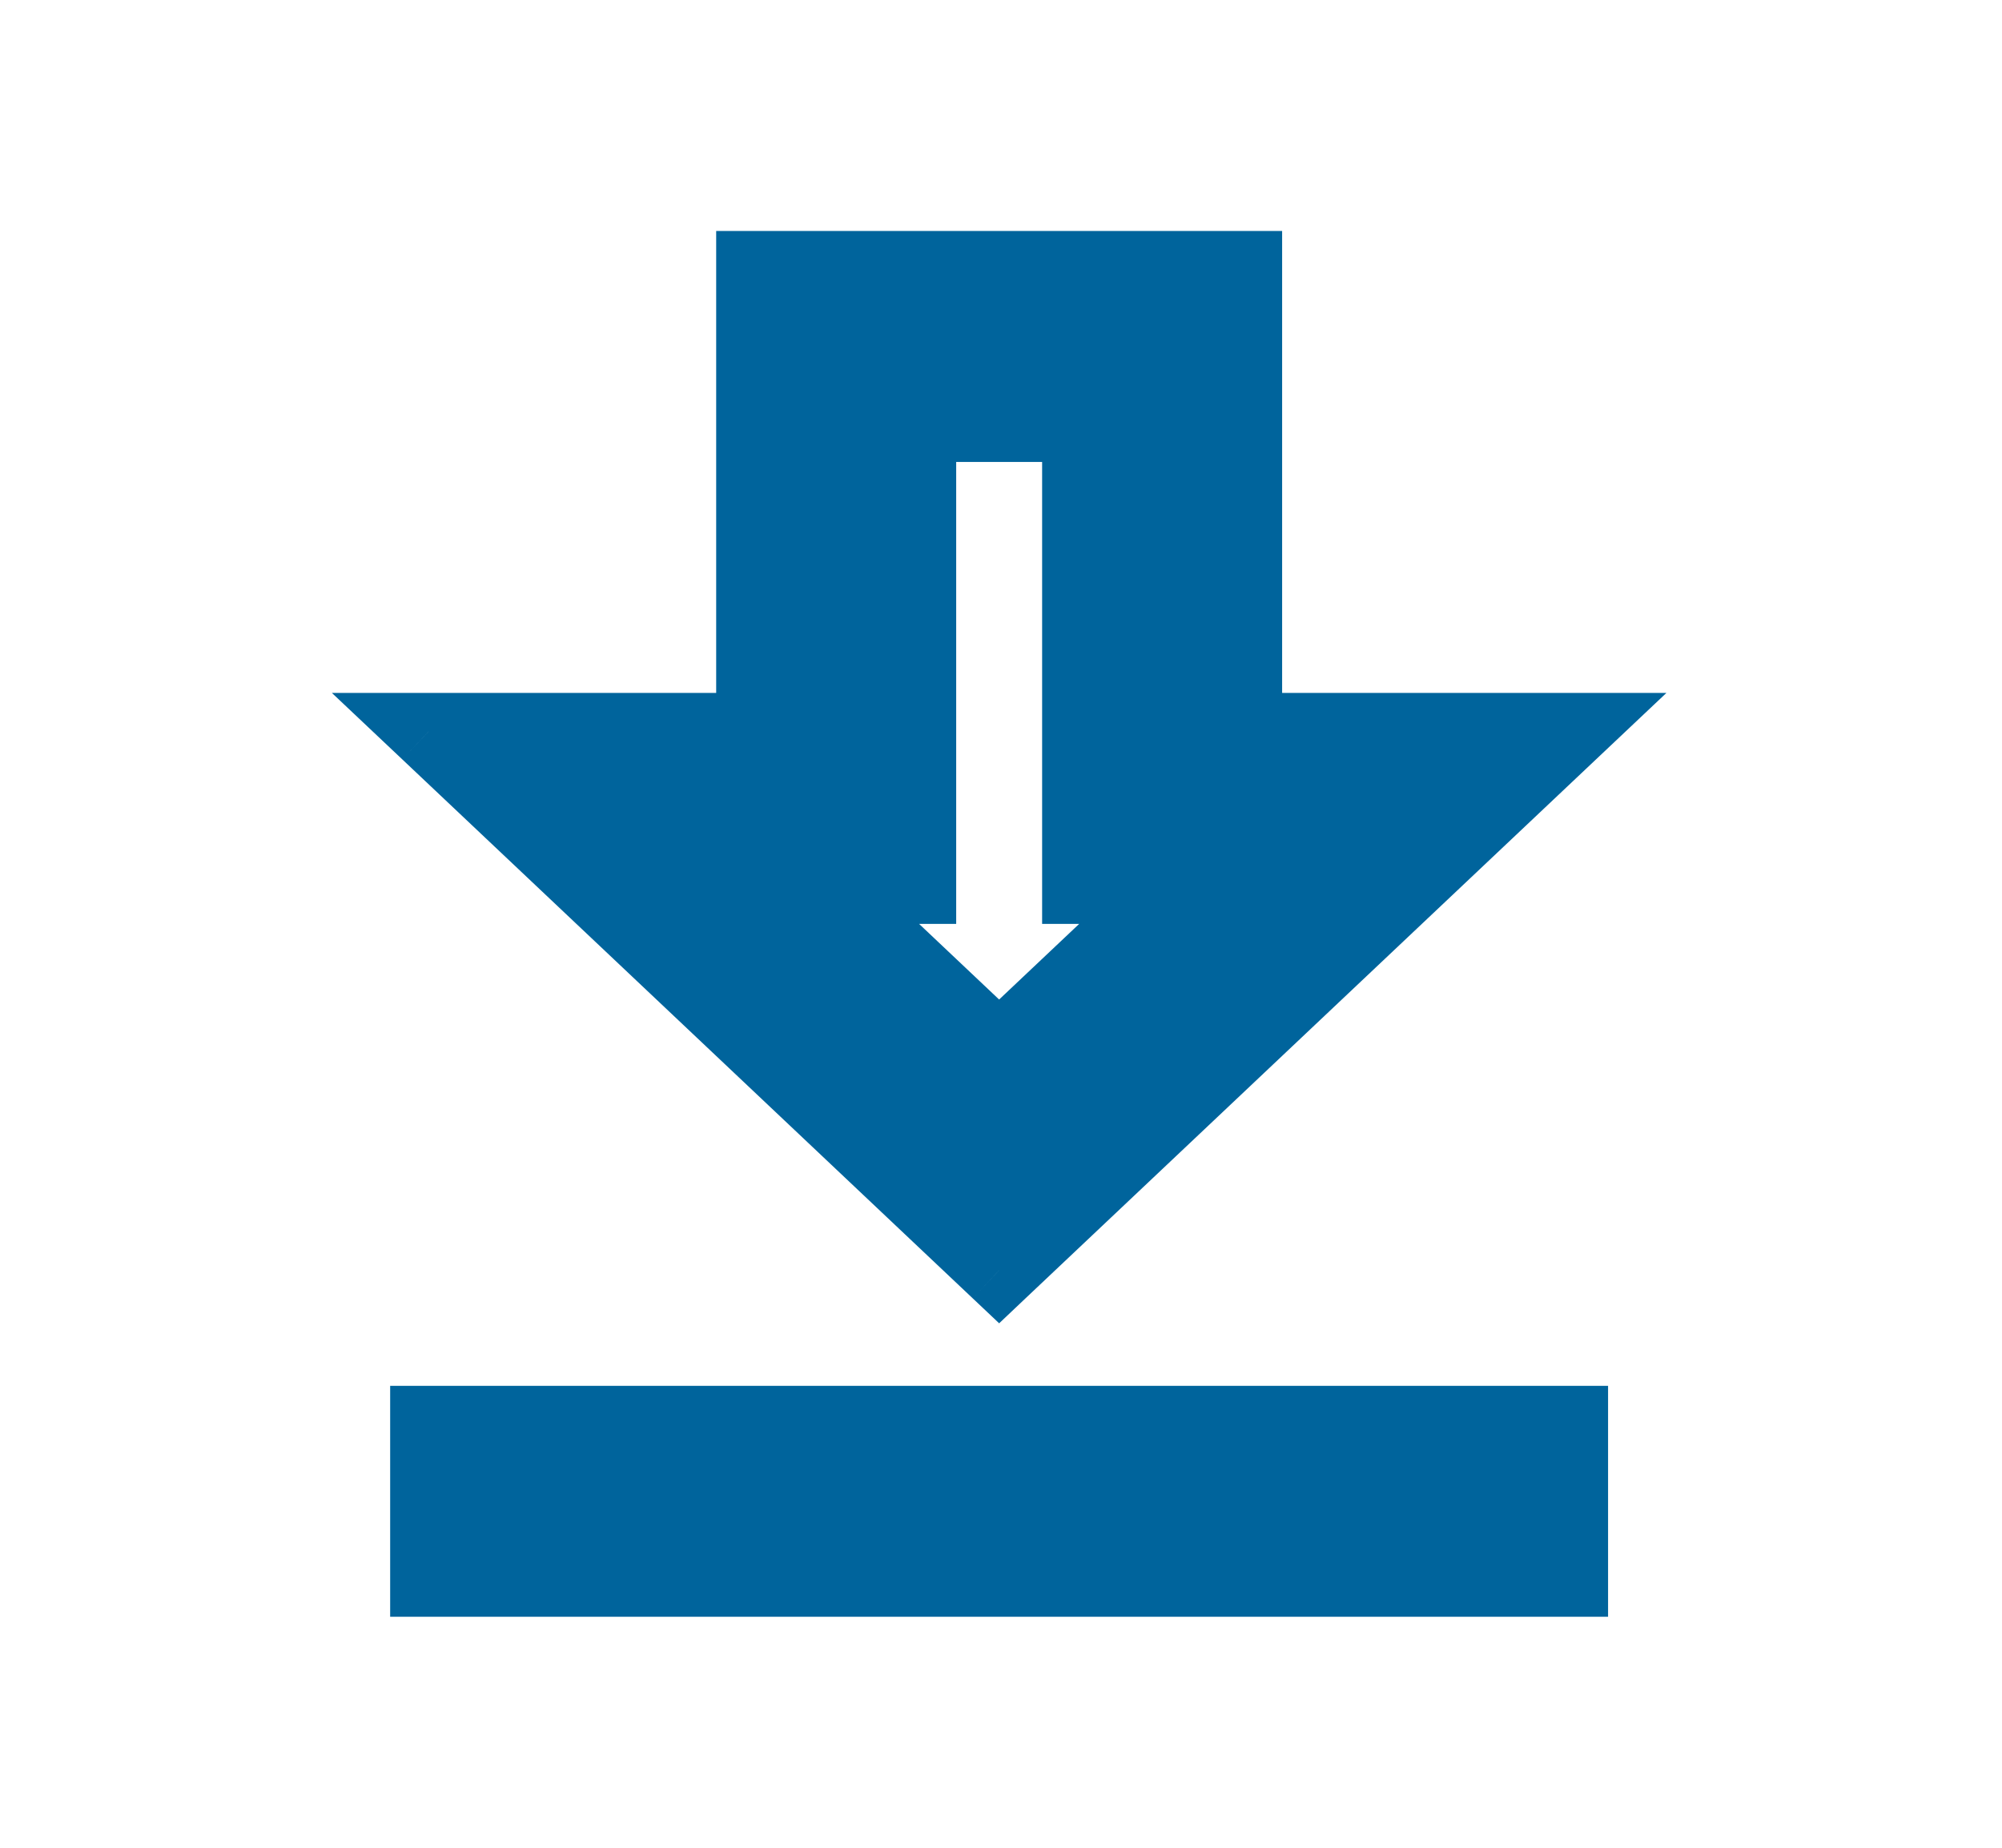
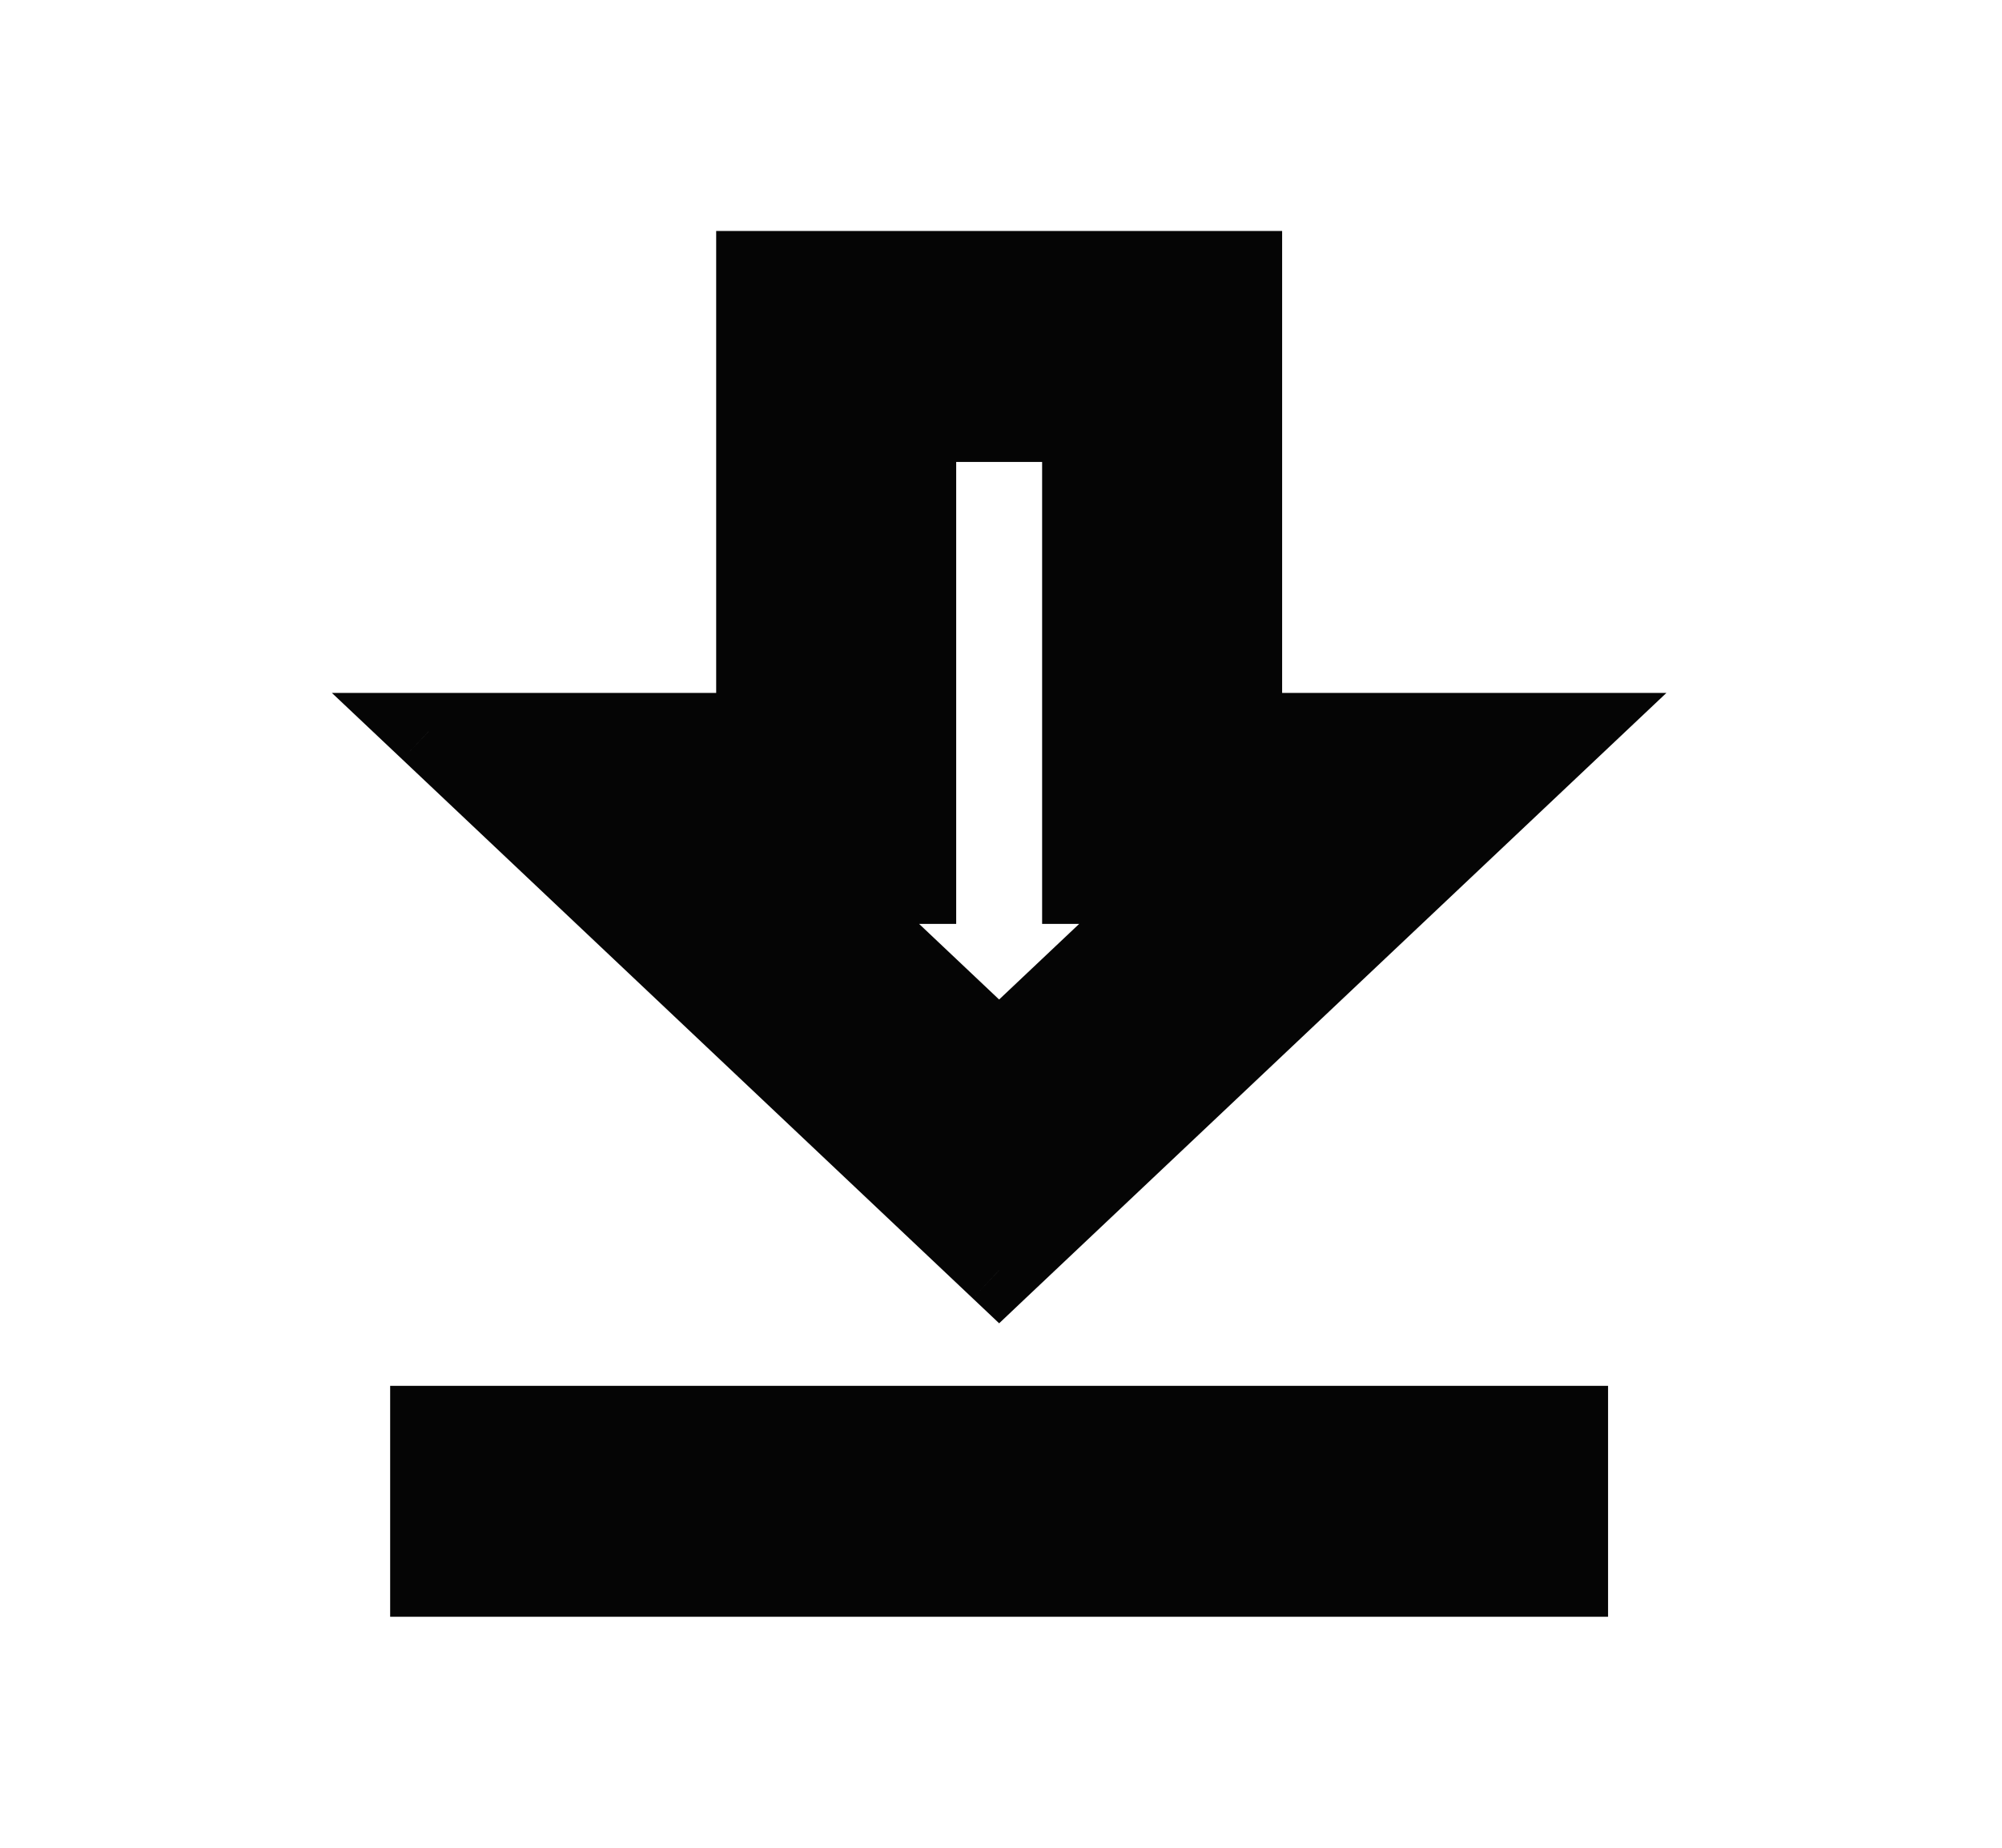
<svg xmlns="http://www.w3.org/2000/svg" width="26" height="24" viewBox="0 0 26 24" fill="none">
  <g id="download_24px">
    <g id="icon/file/download_24px">
-       <path fill-rule="evenodd" clip-rule="evenodd" d="M20.384 9.5H16.151V3.5H9.801V9.5H5.567L12.976 16.5L20.384 9.5ZM11.918 11.5V5.5H14.034V11.5H15.273L12.976 13.67L10.679 11.5H11.918ZM20.384 20.5V18.5H5.567V20.5H20.384Z" fill="#00649C" />
-       <path d="M16.151 9.5H15.651V10H16.151V9.5ZM20.384 9.5L20.728 9.863L21.642 9H20.384V9.5ZM16.151 3.5H16.651V3H16.151V3.5ZM9.801 3.5V3H9.301V3.5H9.801ZM9.801 9.5V10H10.301V9.5H9.801ZM5.567 9.5V9H4.31L5.224 9.863L5.567 9.5ZM12.976 16.5L12.632 16.863L12.976 17.188L13.319 16.863L12.976 16.5ZM11.918 5.5V5H11.418V5.5H11.918ZM11.918 11.5V12H12.418V11.5H11.918ZM14.034 5.5H14.534V5H14.034V5.5ZM14.034 11.5H13.534V12H14.034V11.5ZM15.273 11.5L15.616 11.863L16.53 11H15.273V11.5ZM12.976 13.67L12.632 14.033L12.976 14.358L13.319 14.033L12.976 13.67ZM10.679 11.5V11H9.422L10.336 11.863L10.679 11.5ZM20.384 18.5H20.884V18H20.384V18.5ZM20.384 20.5V21H20.884V20.5H20.384ZM5.567 18.5V18H5.067V18.5H5.567ZM5.567 20.5H5.067V21H5.567V20.5ZM16.151 10H20.384V9H16.151V10ZM15.651 3.5V9.5H16.651V3.5H15.651ZM9.801 4H16.151V3H9.801V4ZM10.301 9.5V3.5H9.301V9.5H10.301ZM5.567 10H9.801V9H5.567V10ZM13.319 16.137L5.911 9.137L5.224 9.863L12.632 16.863L13.319 16.137ZM20.041 9.137L12.632 16.137L13.319 16.863L20.728 9.863L20.041 9.137ZM11.418 5.5V11.5H12.418V5.5H11.418ZM14.034 5H11.918V6H14.034V5ZM14.534 11.5V5.5H13.534V11.5H14.534ZM15.273 11H14.034V12H15.273V11ZM13.319 14.033L15.616 11.863L14.929 11.137L12.632 13.307L13.319 14.033ZM10.336 11.863L12.632 14.033L13.319 13.307L11.023 11.137L10.336 11.863ZM11.918 11H10.679V12H11.918V11ZM19.884 18.5V20.5H20.884V18.5H19.884ZM5.567 19H20.384V18H5.567V19ZM6.067 20.5V18.5H5.067V20.5H6.067ZM20.384 20H5.567V21H20.384V20Z" fill="#00649C" />
+       <path fill-rule="evenodd" clip-rule="evenodd" d="M20.384 9.5H16.151V3.5H9.801V9.5H5.567L12.976 16.5L20.384 9.5ZM11.918 11.5V5.5H14.034V11.5H15.273L12.976 13.67L10.679 11.5H11.918ZM20.384 20.5V18.5H5.567V20.5H20.384Z" fill="#050505" />
+       <path d="M16.151 9.5H15.651V10H16.151V9.5ZM20.384 9.5L20.728 9.863L21.642 9H20.384V9.5ZM16.151 3.5H16.651V3H16.151V3.5ZM9.801 3.5V3H9.301V3.5H9.801ZM9.801 9.5V10H10.301V9.5H9.801ZM5.567 9.5V9H4.31L5.224 9.863L5.567 9.5ZM12.976 16.5L12.632 16.863L12.976 17.188L13.319 16.863L12.976 16.5ZM11.918 5.5V5H11.418V5.5H11.918ZM11.918 11.5V12H12.418V11.5H11.918ZM14.034 5.5H14.534V5H14.034V5.5ZM14.034 11.5H13.534V12H14.034V11.5ZM15.273 11.5L15.616 11.863L16.53 11H15.273V11.5ZM12.976 13.67L12.632 14.033L12.976 14.358L13.319 14.033L12.976 13.67ZM10.679 11.5V11H9.422L10.336 11.863L10.679 11.5ZM20.384 18.5H20.884V18H20.384V18.5ZM20.384 20.5V21H20.884V20.5H20.384ZM5.567 18.5V18H5.067V18.5H5.567ZM5.567 20.5H5.067V21H5.567V20.5ZM16.151 10H20.384V9H16.151V10ZM15.651 3.5V9.5H16.651V3.5H15.651ZM9.801 4H16.151V3H9.801V4ZM10.301 9.5V3.5H9.301V9.5H10.301ZM5.567 10H9.801V9H5.567V10ZM13.319 16.137L5.911 9.137L5.224 9.863L12.632 16.863L13.319 16.137ZM20.041 9.137L12.632 16.137L13.319 16.863L20.728 9.863L20.041 9.137ZM11.418 5.5V11.5H12.418V5.5H11.418ZM14.034 5H11.918V6H14.034V5ZM14.534 11.5V5.5H13.534V11.5H14.534ZM15.273 11H14.034V12H15.273V11ZM13.319 14.033L15.616 11.863L14.929 11.137L12.632 13.307L13.319 14.033ZM10.336 11.863L12.632 14.033L13.319 13.307L11.023 11.137L10.336 11.863ZM11.918 11H10.679V12H11.918V11ZM19.884 18.5V20.5H20.884V18.5H19.884ZM5.567 19H20.384V18H5.567V19ZM6.067 20.5V18.5H5.067V20.5H6.067ZM20.384 20H5.567V21H20.384V20Z" fill="#050505" />
    </g>
  </g>
</svg>
